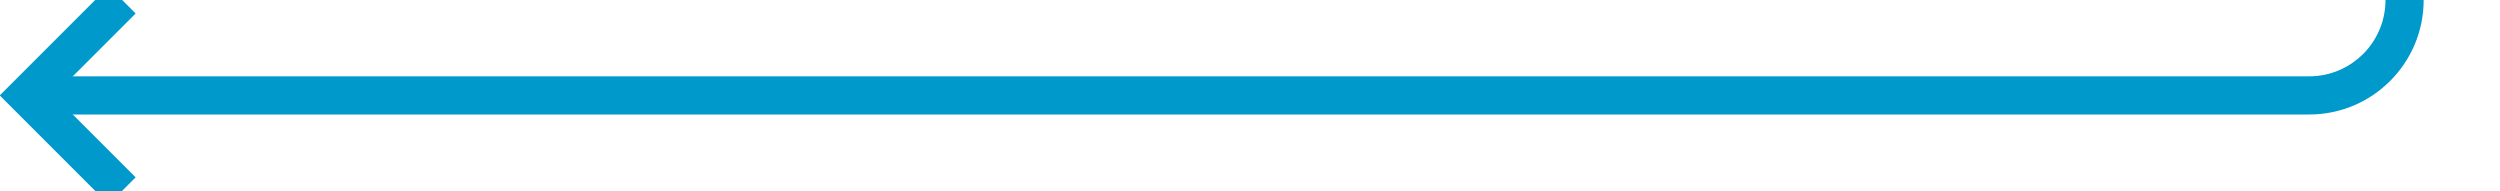
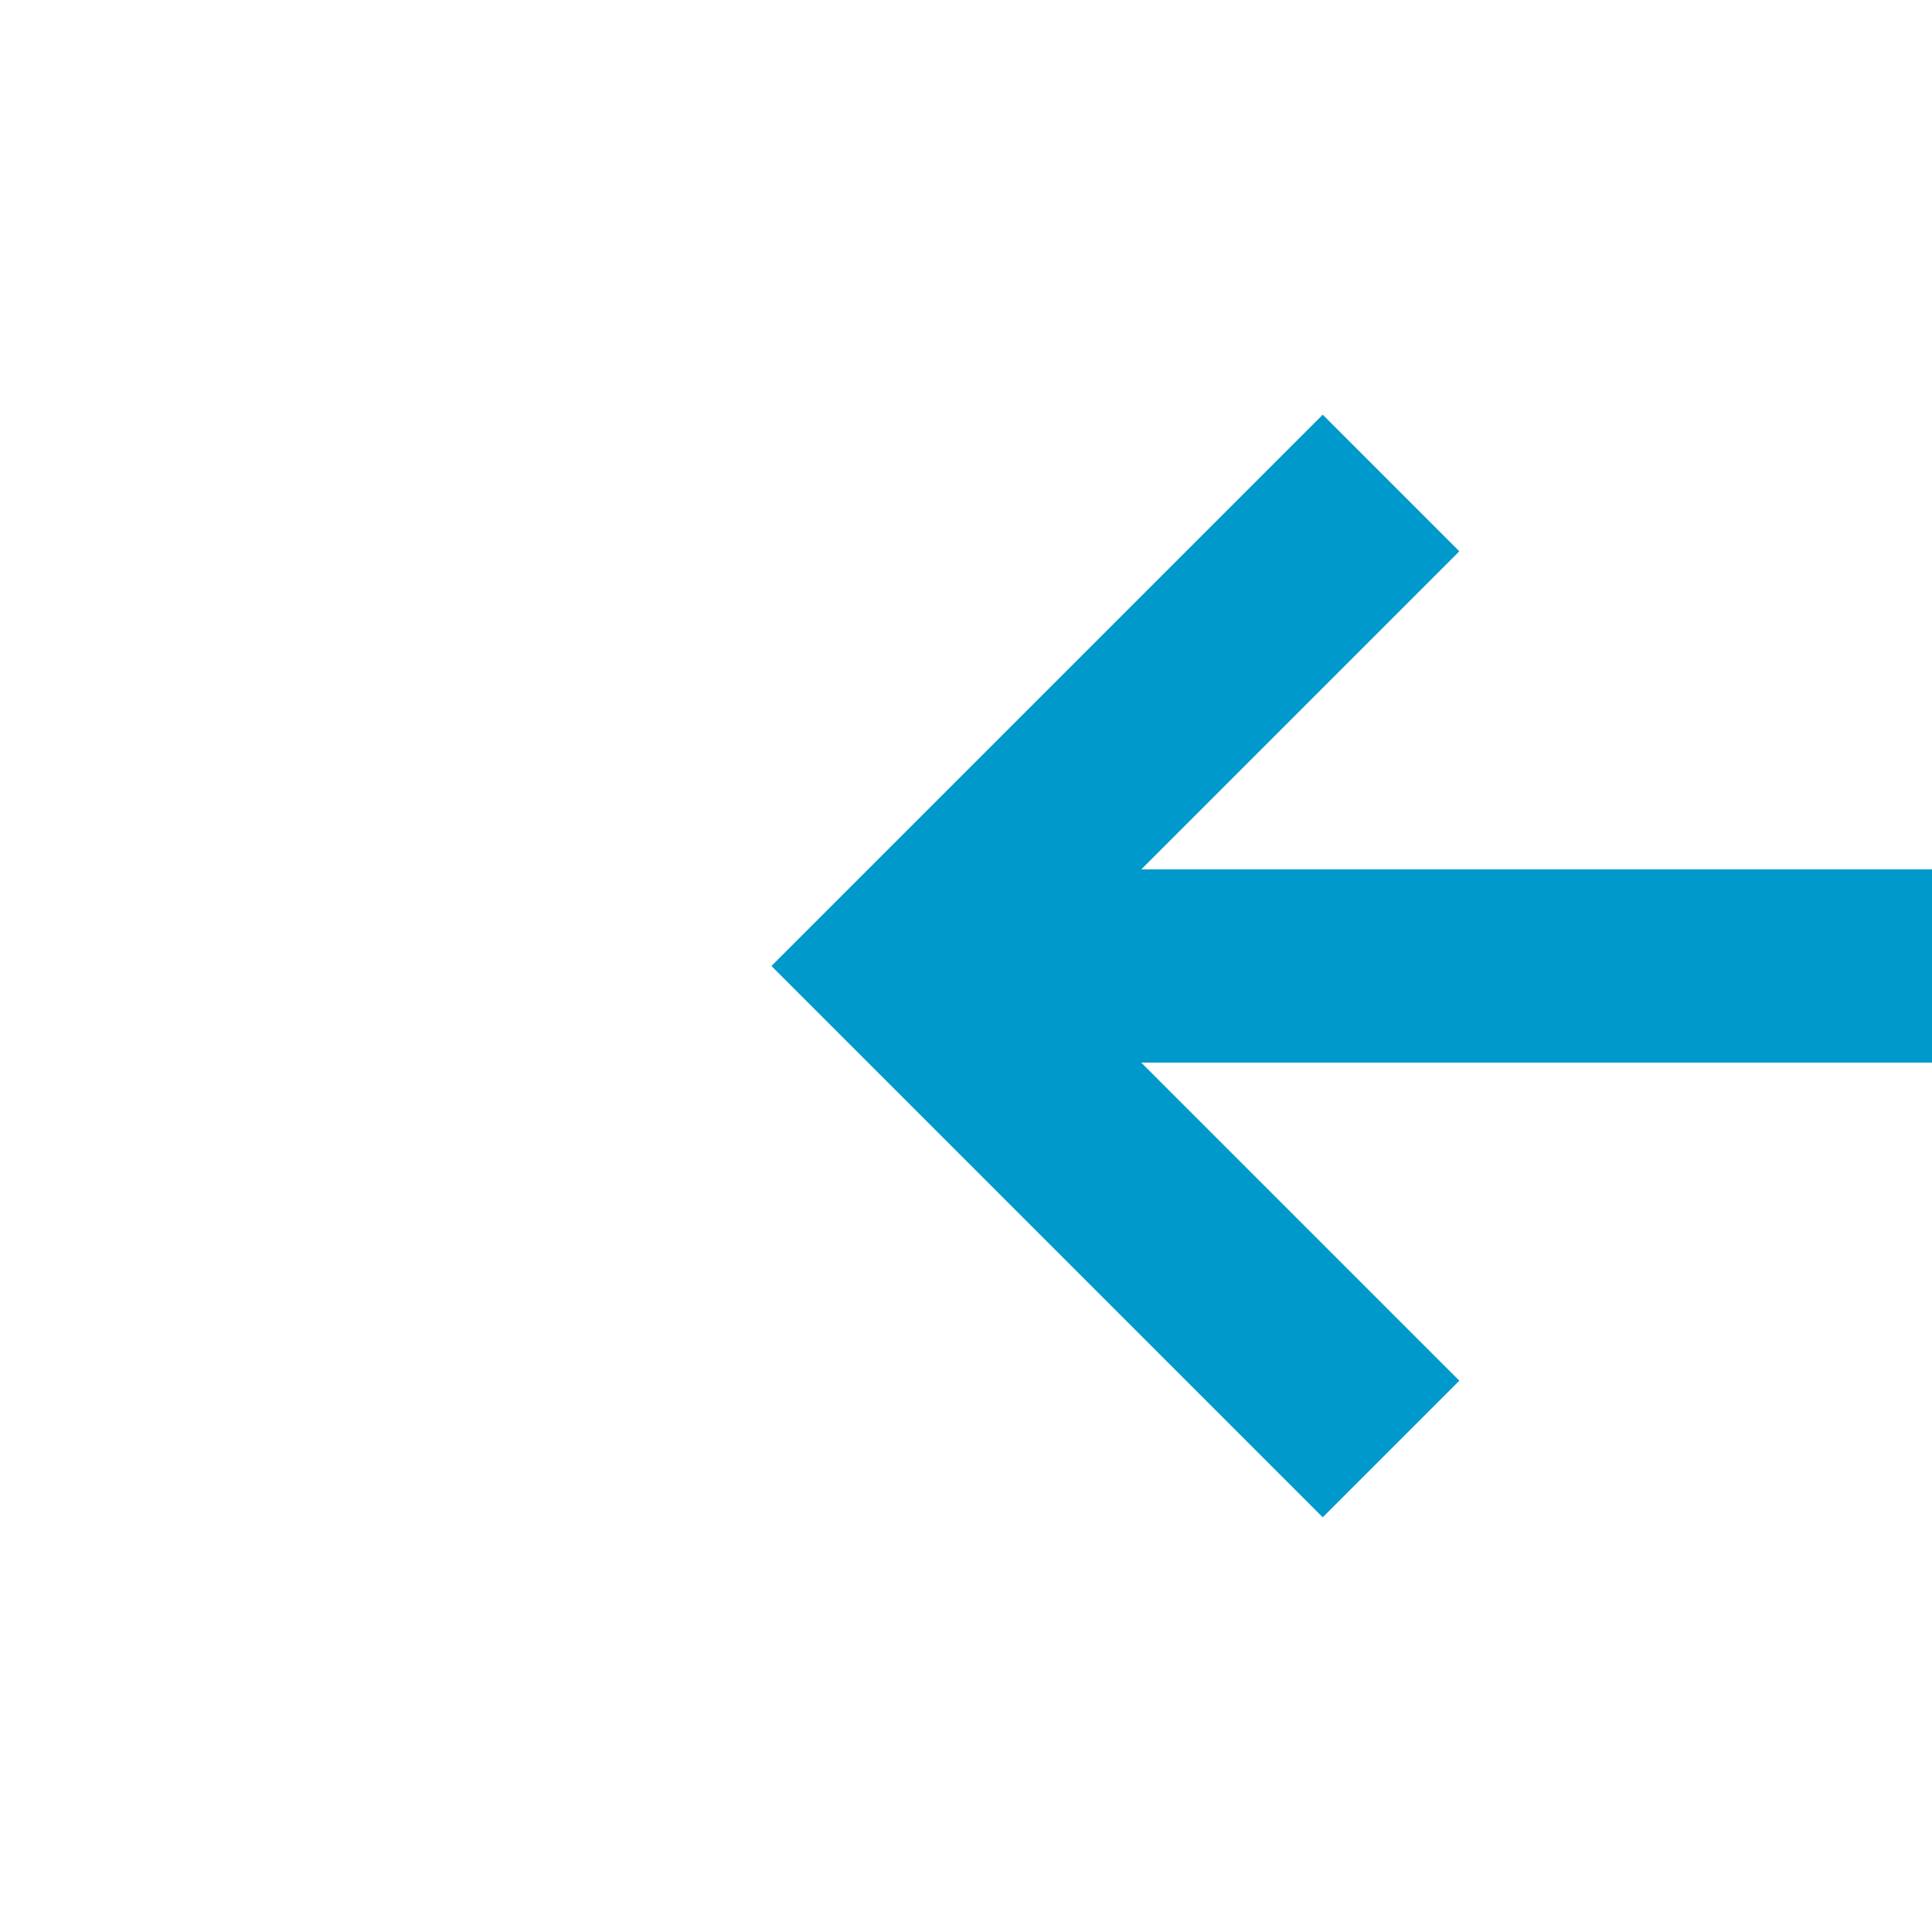
- <svg xmlns="http://www.w3.org/2000/svg" version="1.1" width="131px" height="10px" preserveAspectRatio="xMinYMid meet" viewBox="258 2257  131 8">
-   <path d="M 384 2101  L 384 2256  A 5 5 0 0 1 379 2261 L 260 2261  " stroke-width="2" stroke="#0099cc" fill="none" />
-   <path d="M 265.107 2265.293  L 260.814 2261  L 265.107 2256.707  L 263.693 2255.293  L 258.693 2260.293  L 257.986 2261  L 258.693 2261.707  L 263.693 2266.707  L 265.107 2265.293  Z " fill-rule="nonzero" fill="#0099cc" stroke="none" />
+ <svg xmlns="http://www.w3.org/2000/svg" version="1.1" width="20px" height="20px" preserveAspectRatio="xMinYMid meet" viewBox="116 1940  20 18">
+   <path d="M 158 1949  L 126 1949  " stroke-width="2" stroke="#0099cc" fill="none" />
+   <path d="M 131.107 1953.293  L 126.814 1949  L 131.107 1944.707  L 129.693 1943.293  L 124.693 1948.293  L 123.986 1949  L 124.693 1949.707  L 129.693 1954.707  L 131.107 1953.293  Z " fill-rule="nonzero" fill="#0099cc" stroke="none" />
</svg>
